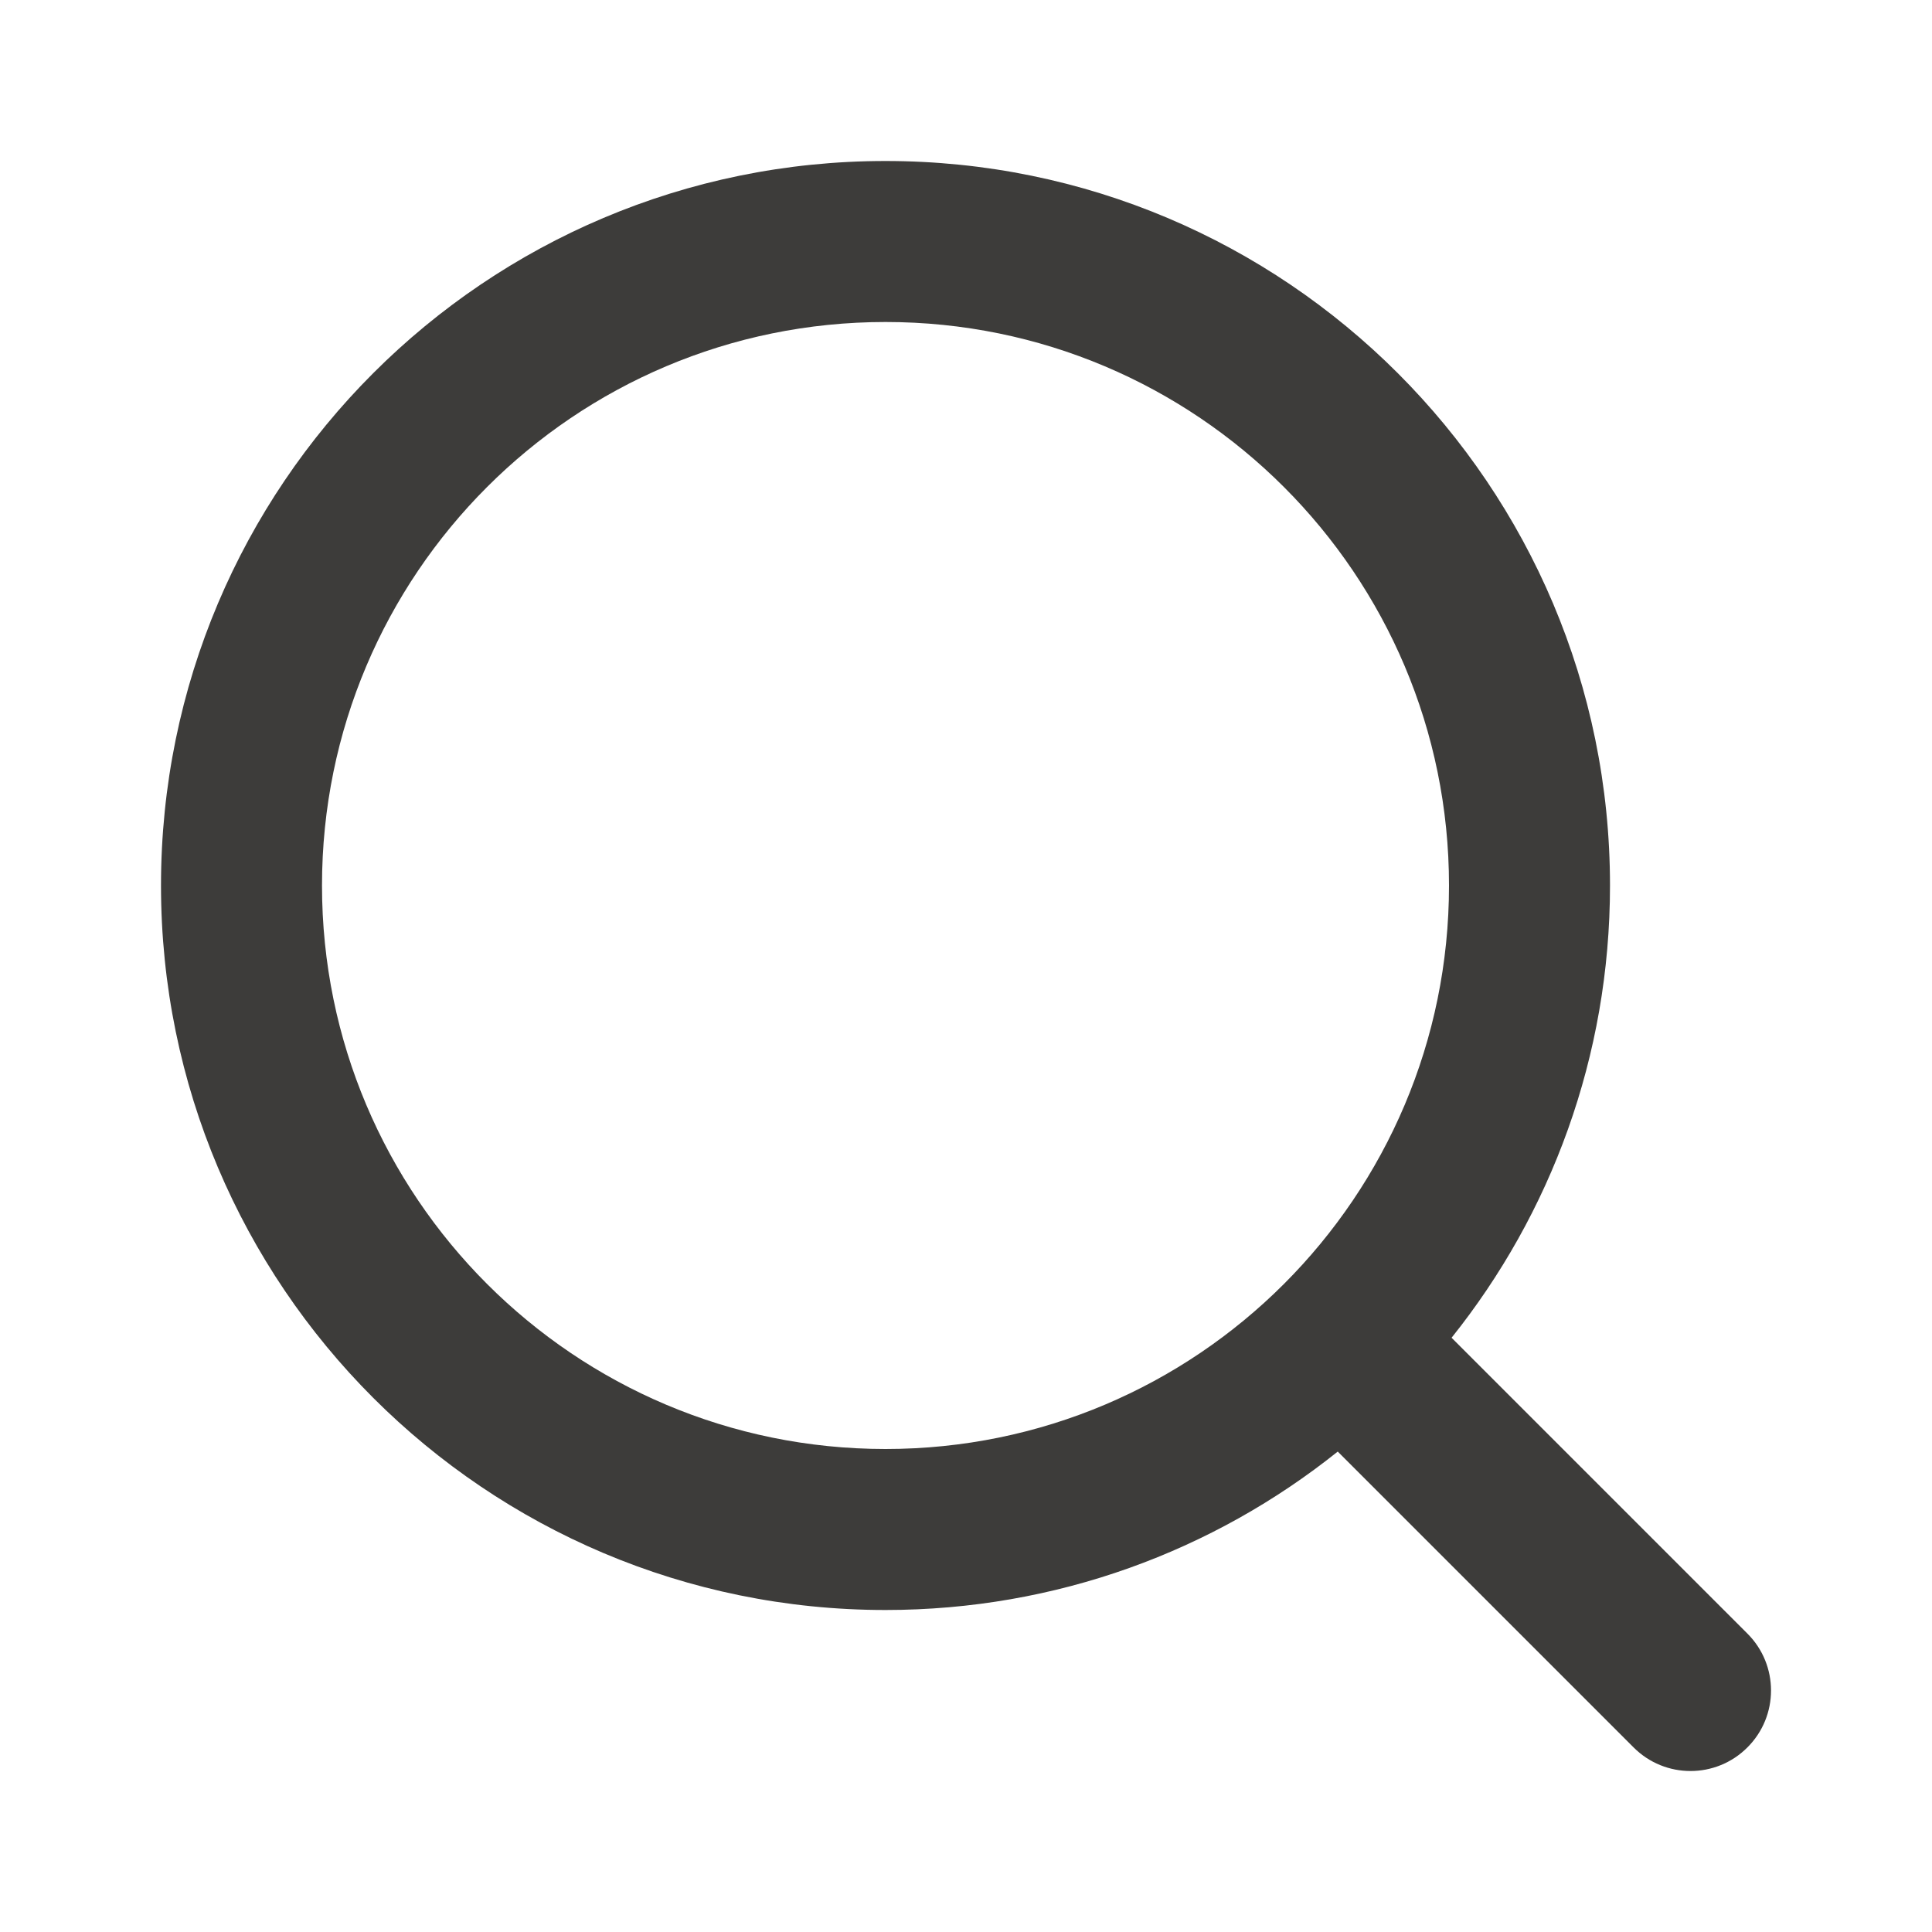
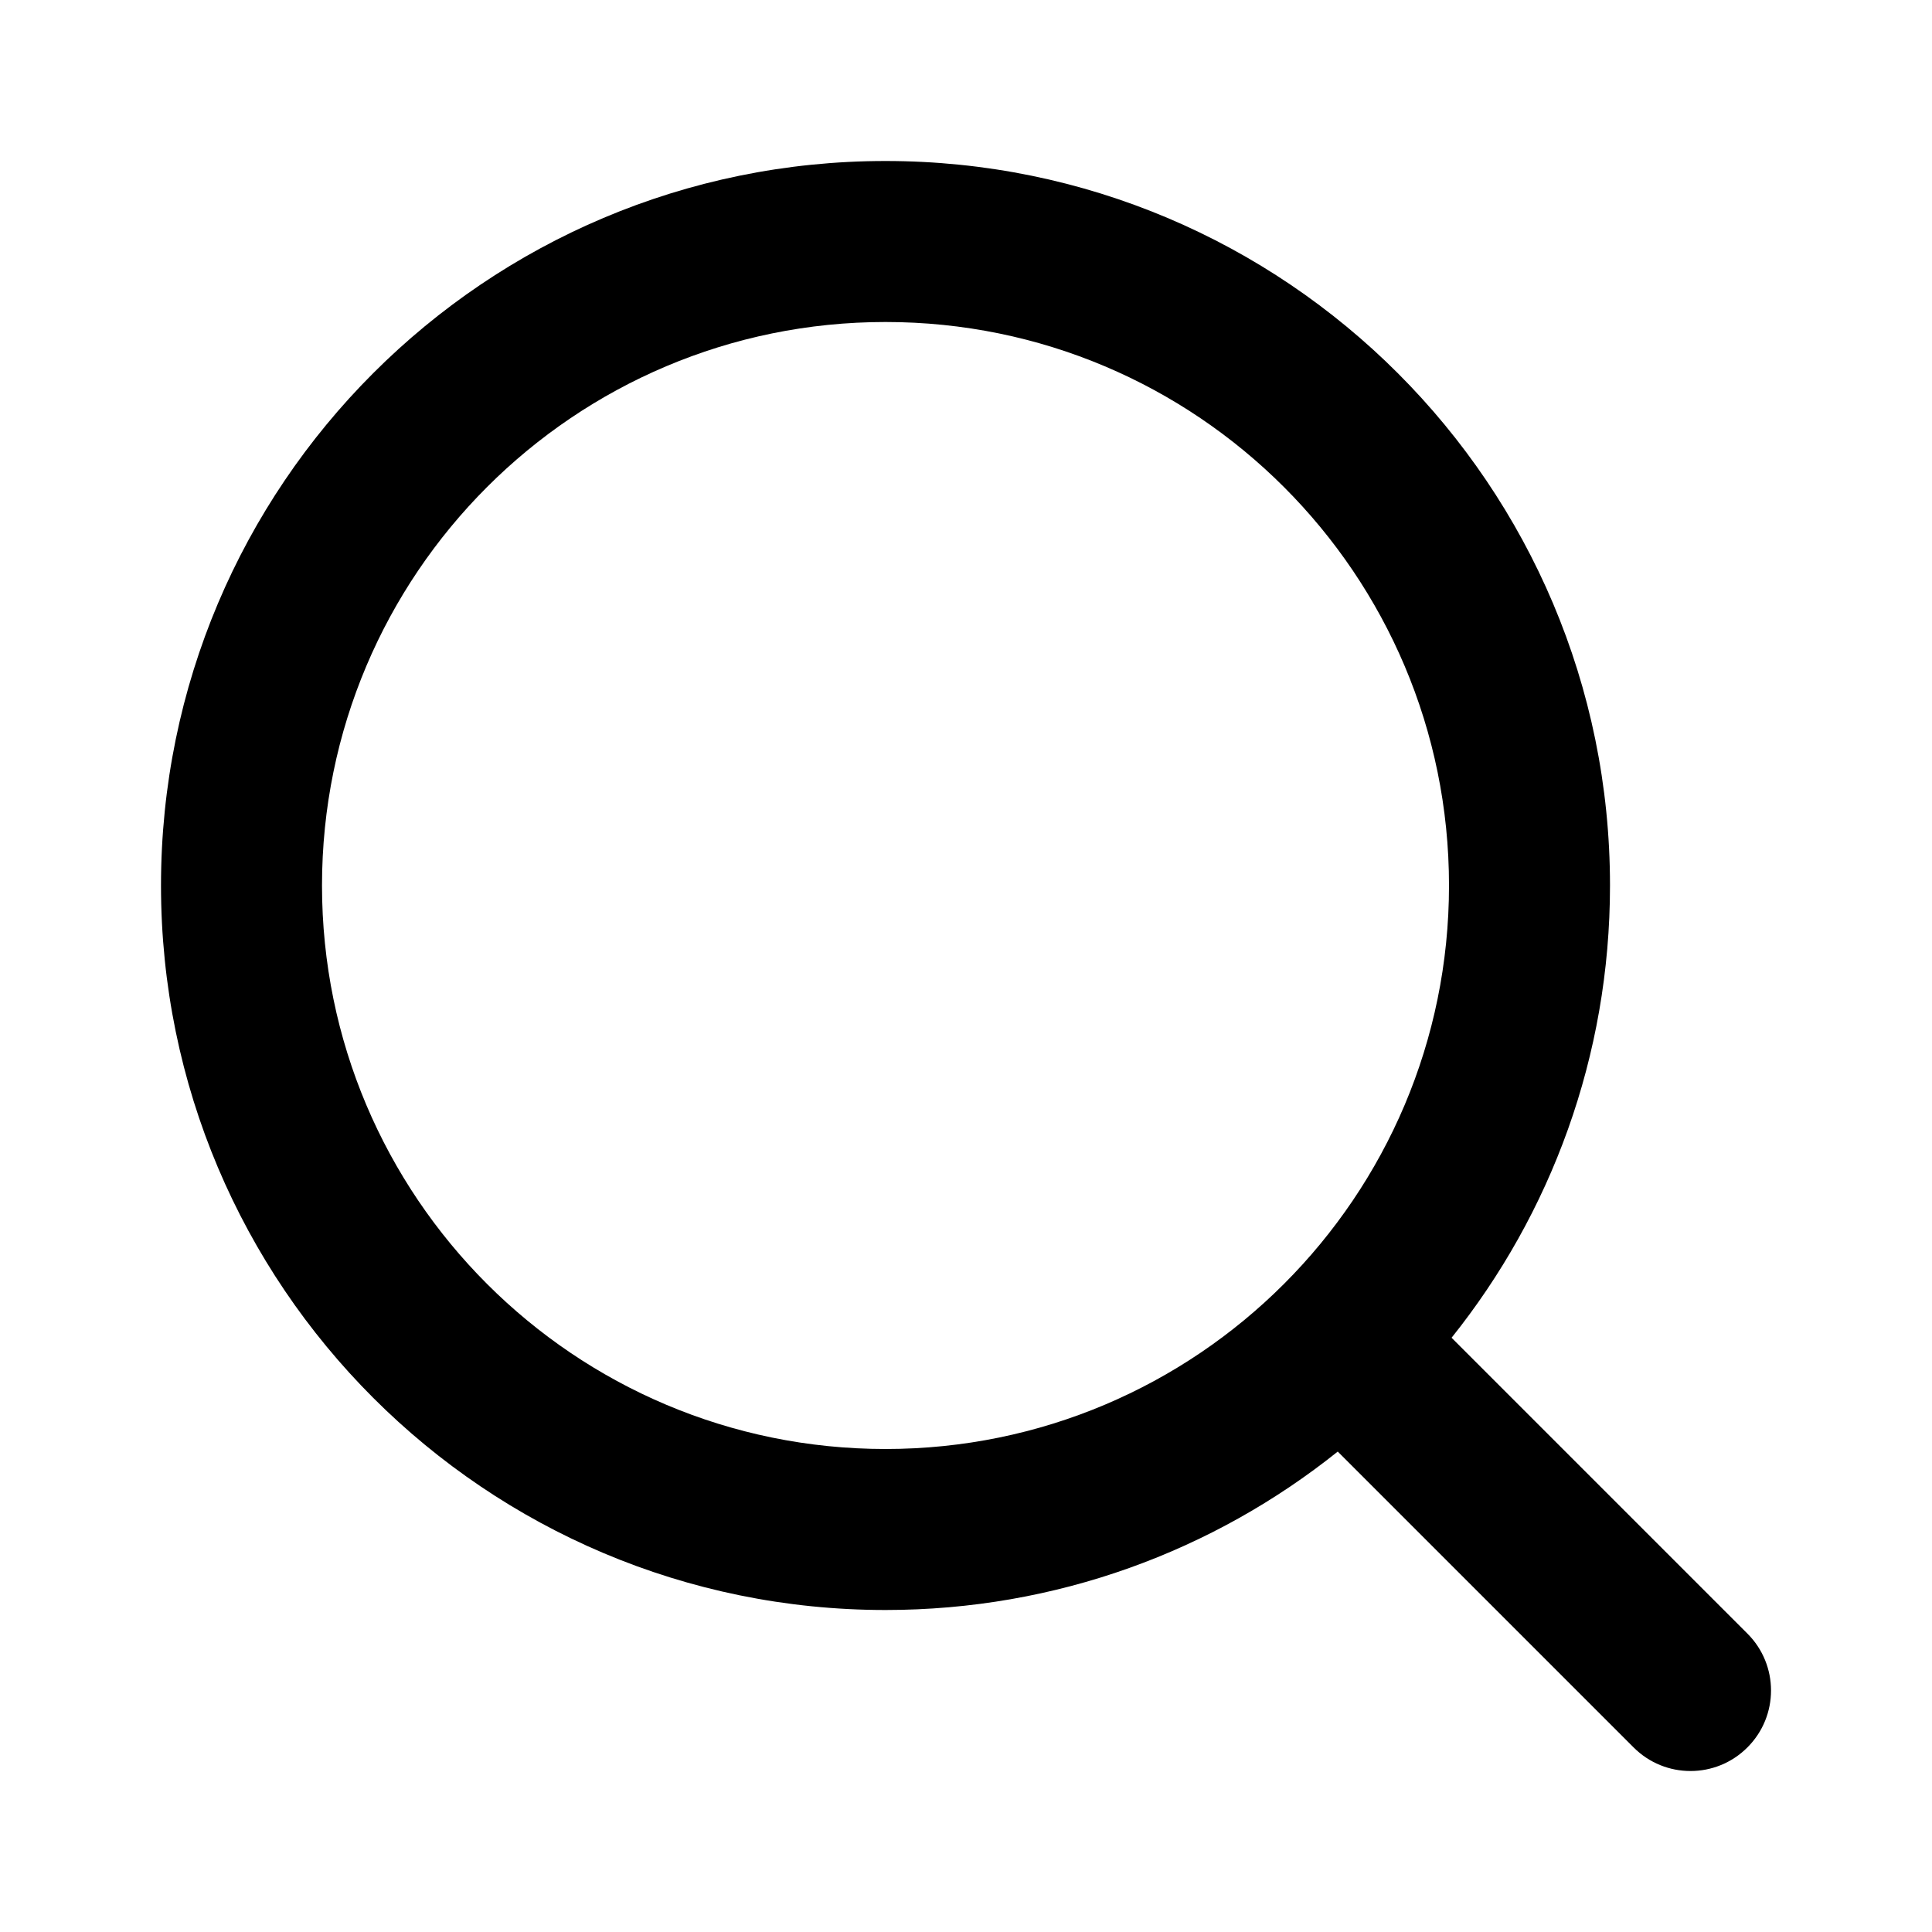
<svg xmlns="http://www.w3.org/2000/svg" width="24" height="24" viewBox="0 0 24 24" fill="none">
-   <g opacity="0.9">
-     <path fill-rule="evenodd" clip-rule="evenodd" d="M18 11C18 14.866 14.866 18 11 18C7.134 18 4 14.866 4 11C4 7.134 7.134 4 11 4C14.866 4 18 7.134 18 11ZM16.618 18.032C15.078 19.264 13.125 20 11 20C6.029 20 2 15.971 2 11C2 6.029 6.029 2 11 2C15.971 2 20 6.029 20 11C20 13.125 19.264 15.078 18.032 16.618L21.707 20.293C22.098 20.683 22.098 21.317 21.707 21.707C21.317 22.098 20.683 22.098 20.293 21.707L16.618 18.032Z" fill="#282725" />
-   </g>
+   <path fill-rule="evenodd" clip-rule="evenodd" d="M18 11C18 14.866 14.866 18 11 18C7.134 18 4 14.866 4 11C4 7.134 7.134 4 11 4C14.866 4 18 7.134 18 11ZM16.618 18.032C15.078 19.264 13.125 20 11 20C6.029 20 2 15.971 2 11C2 6.029 6.029 2 11 2C15.971 2 20 6.029 20 11C20 13.125 19.264 15.078 18.032 16.618L21.707 20.293C22.098 20.683 22.098 21.317 21.707 21.707C21.317 22.098 20.683 22.098 20.293 21.707L16.618 18.032Z" fill="currentColor" />
</svg>
